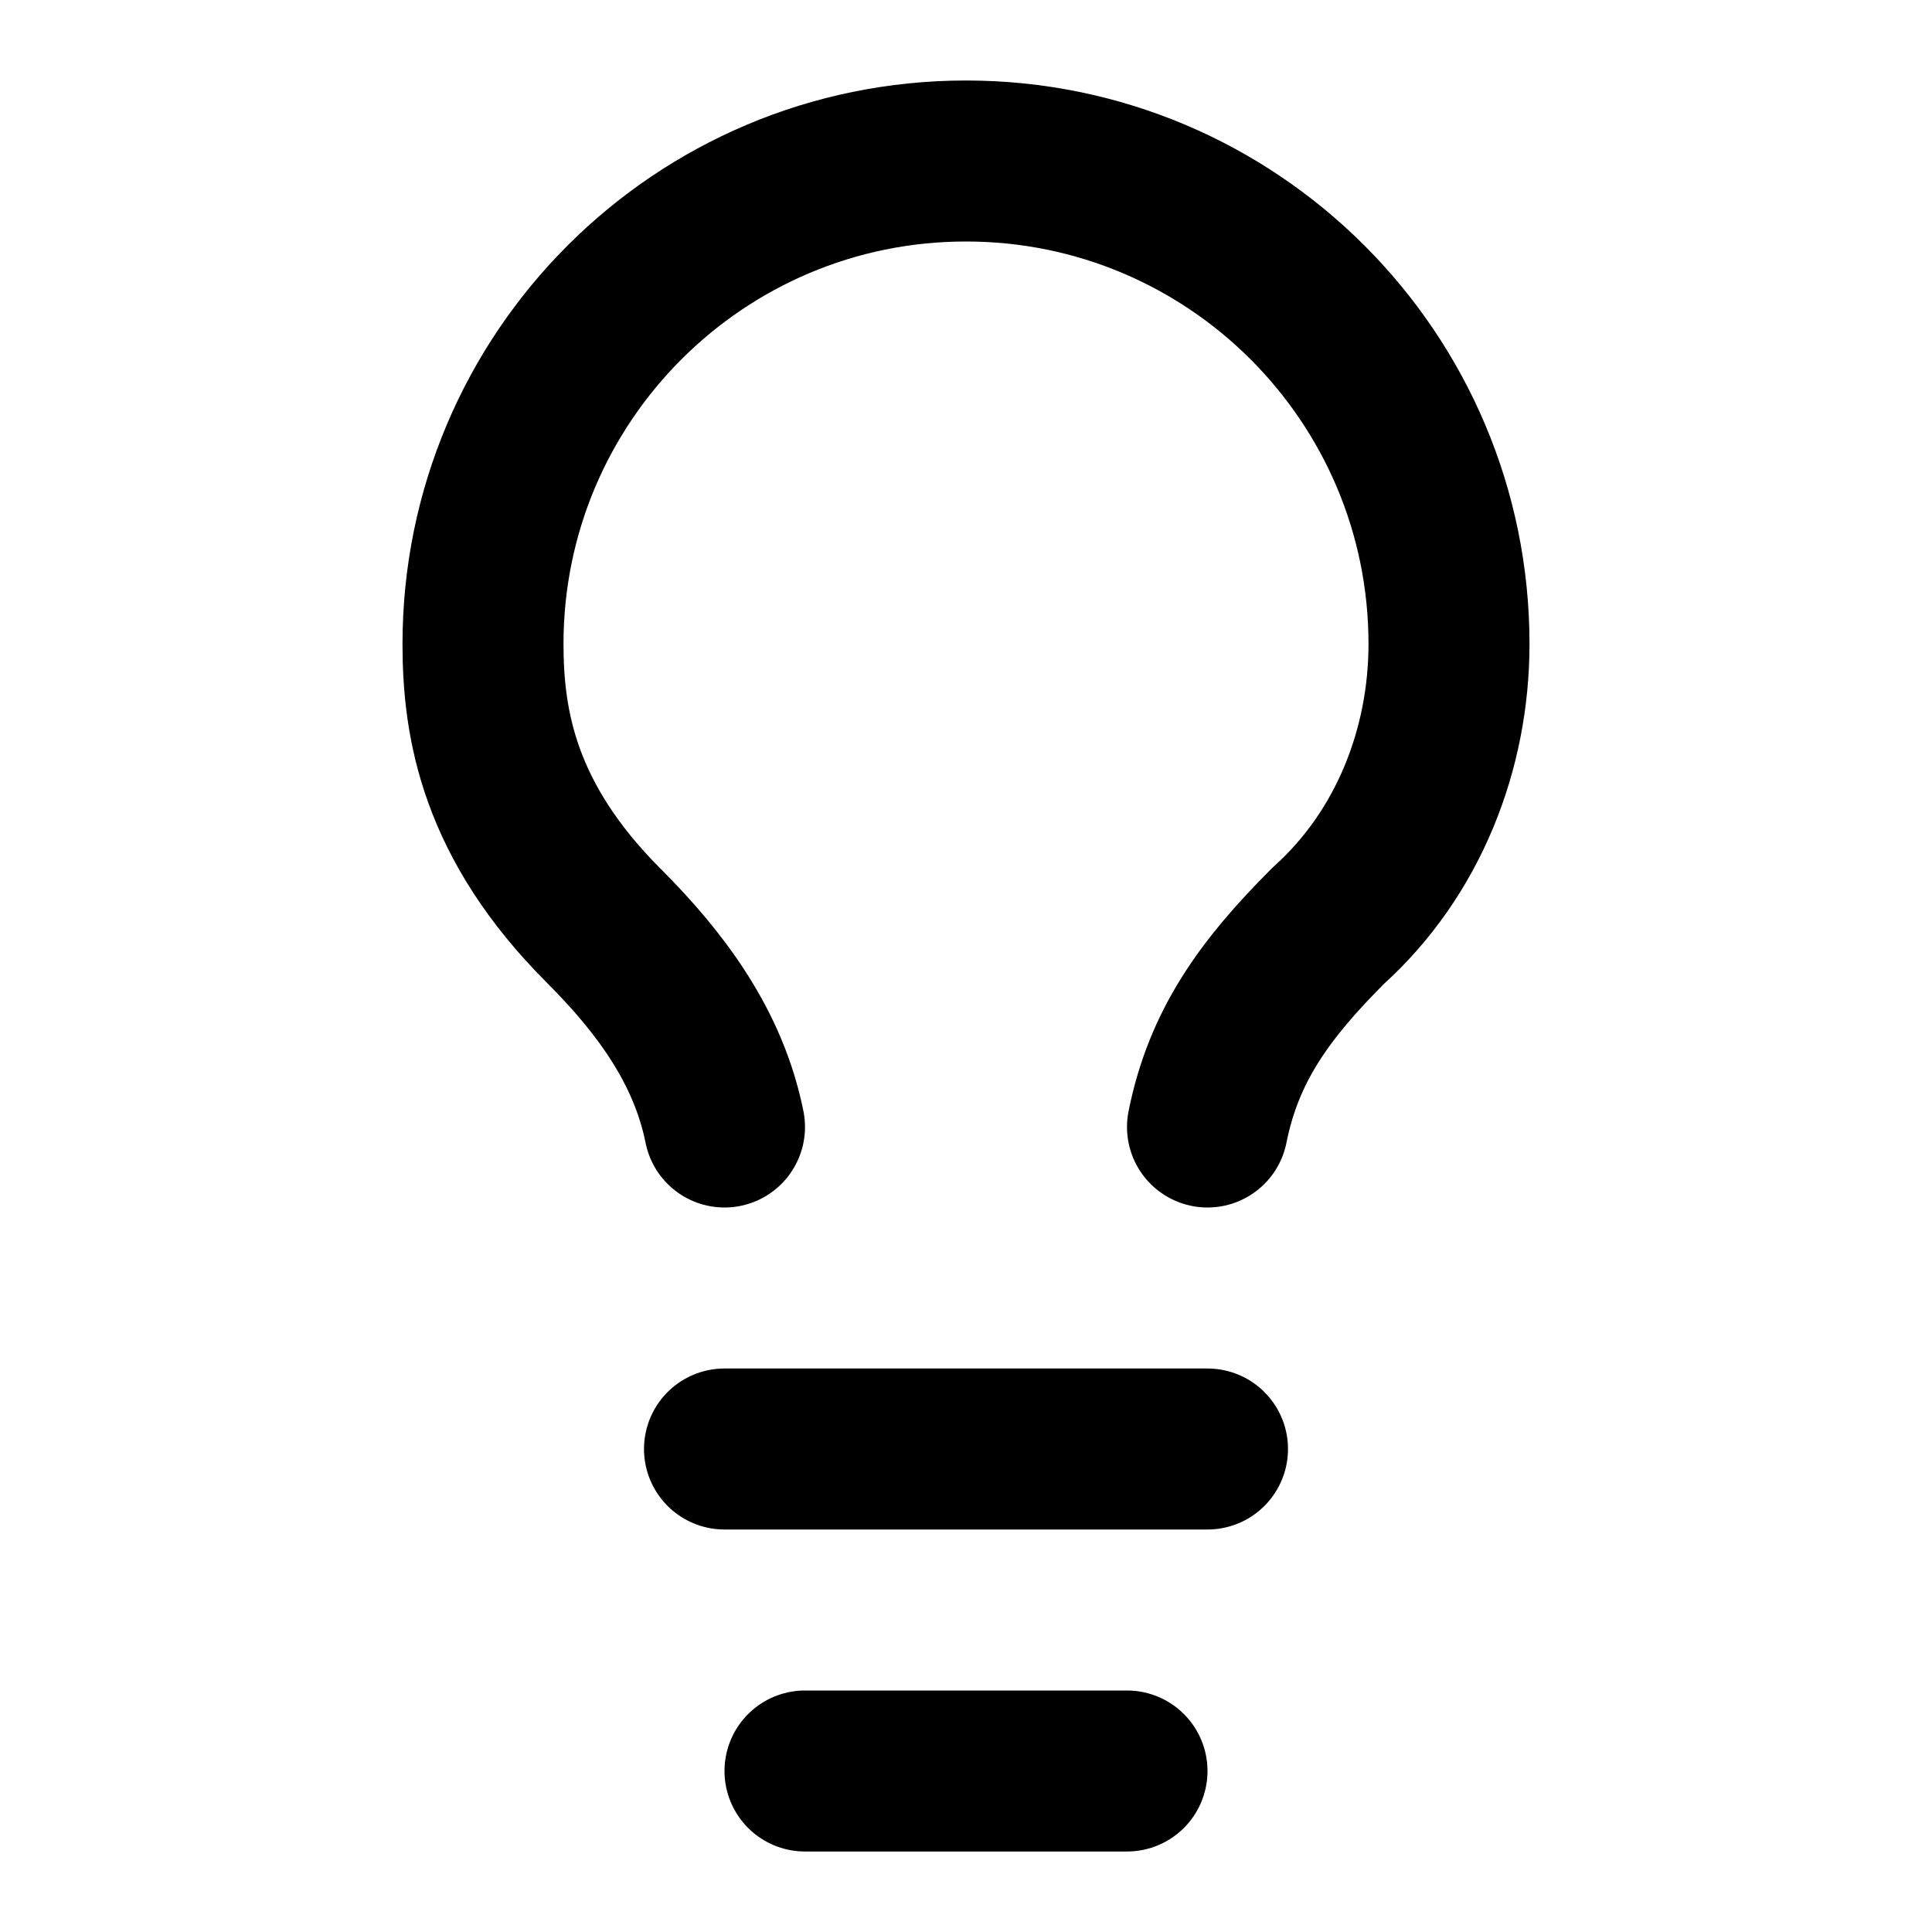
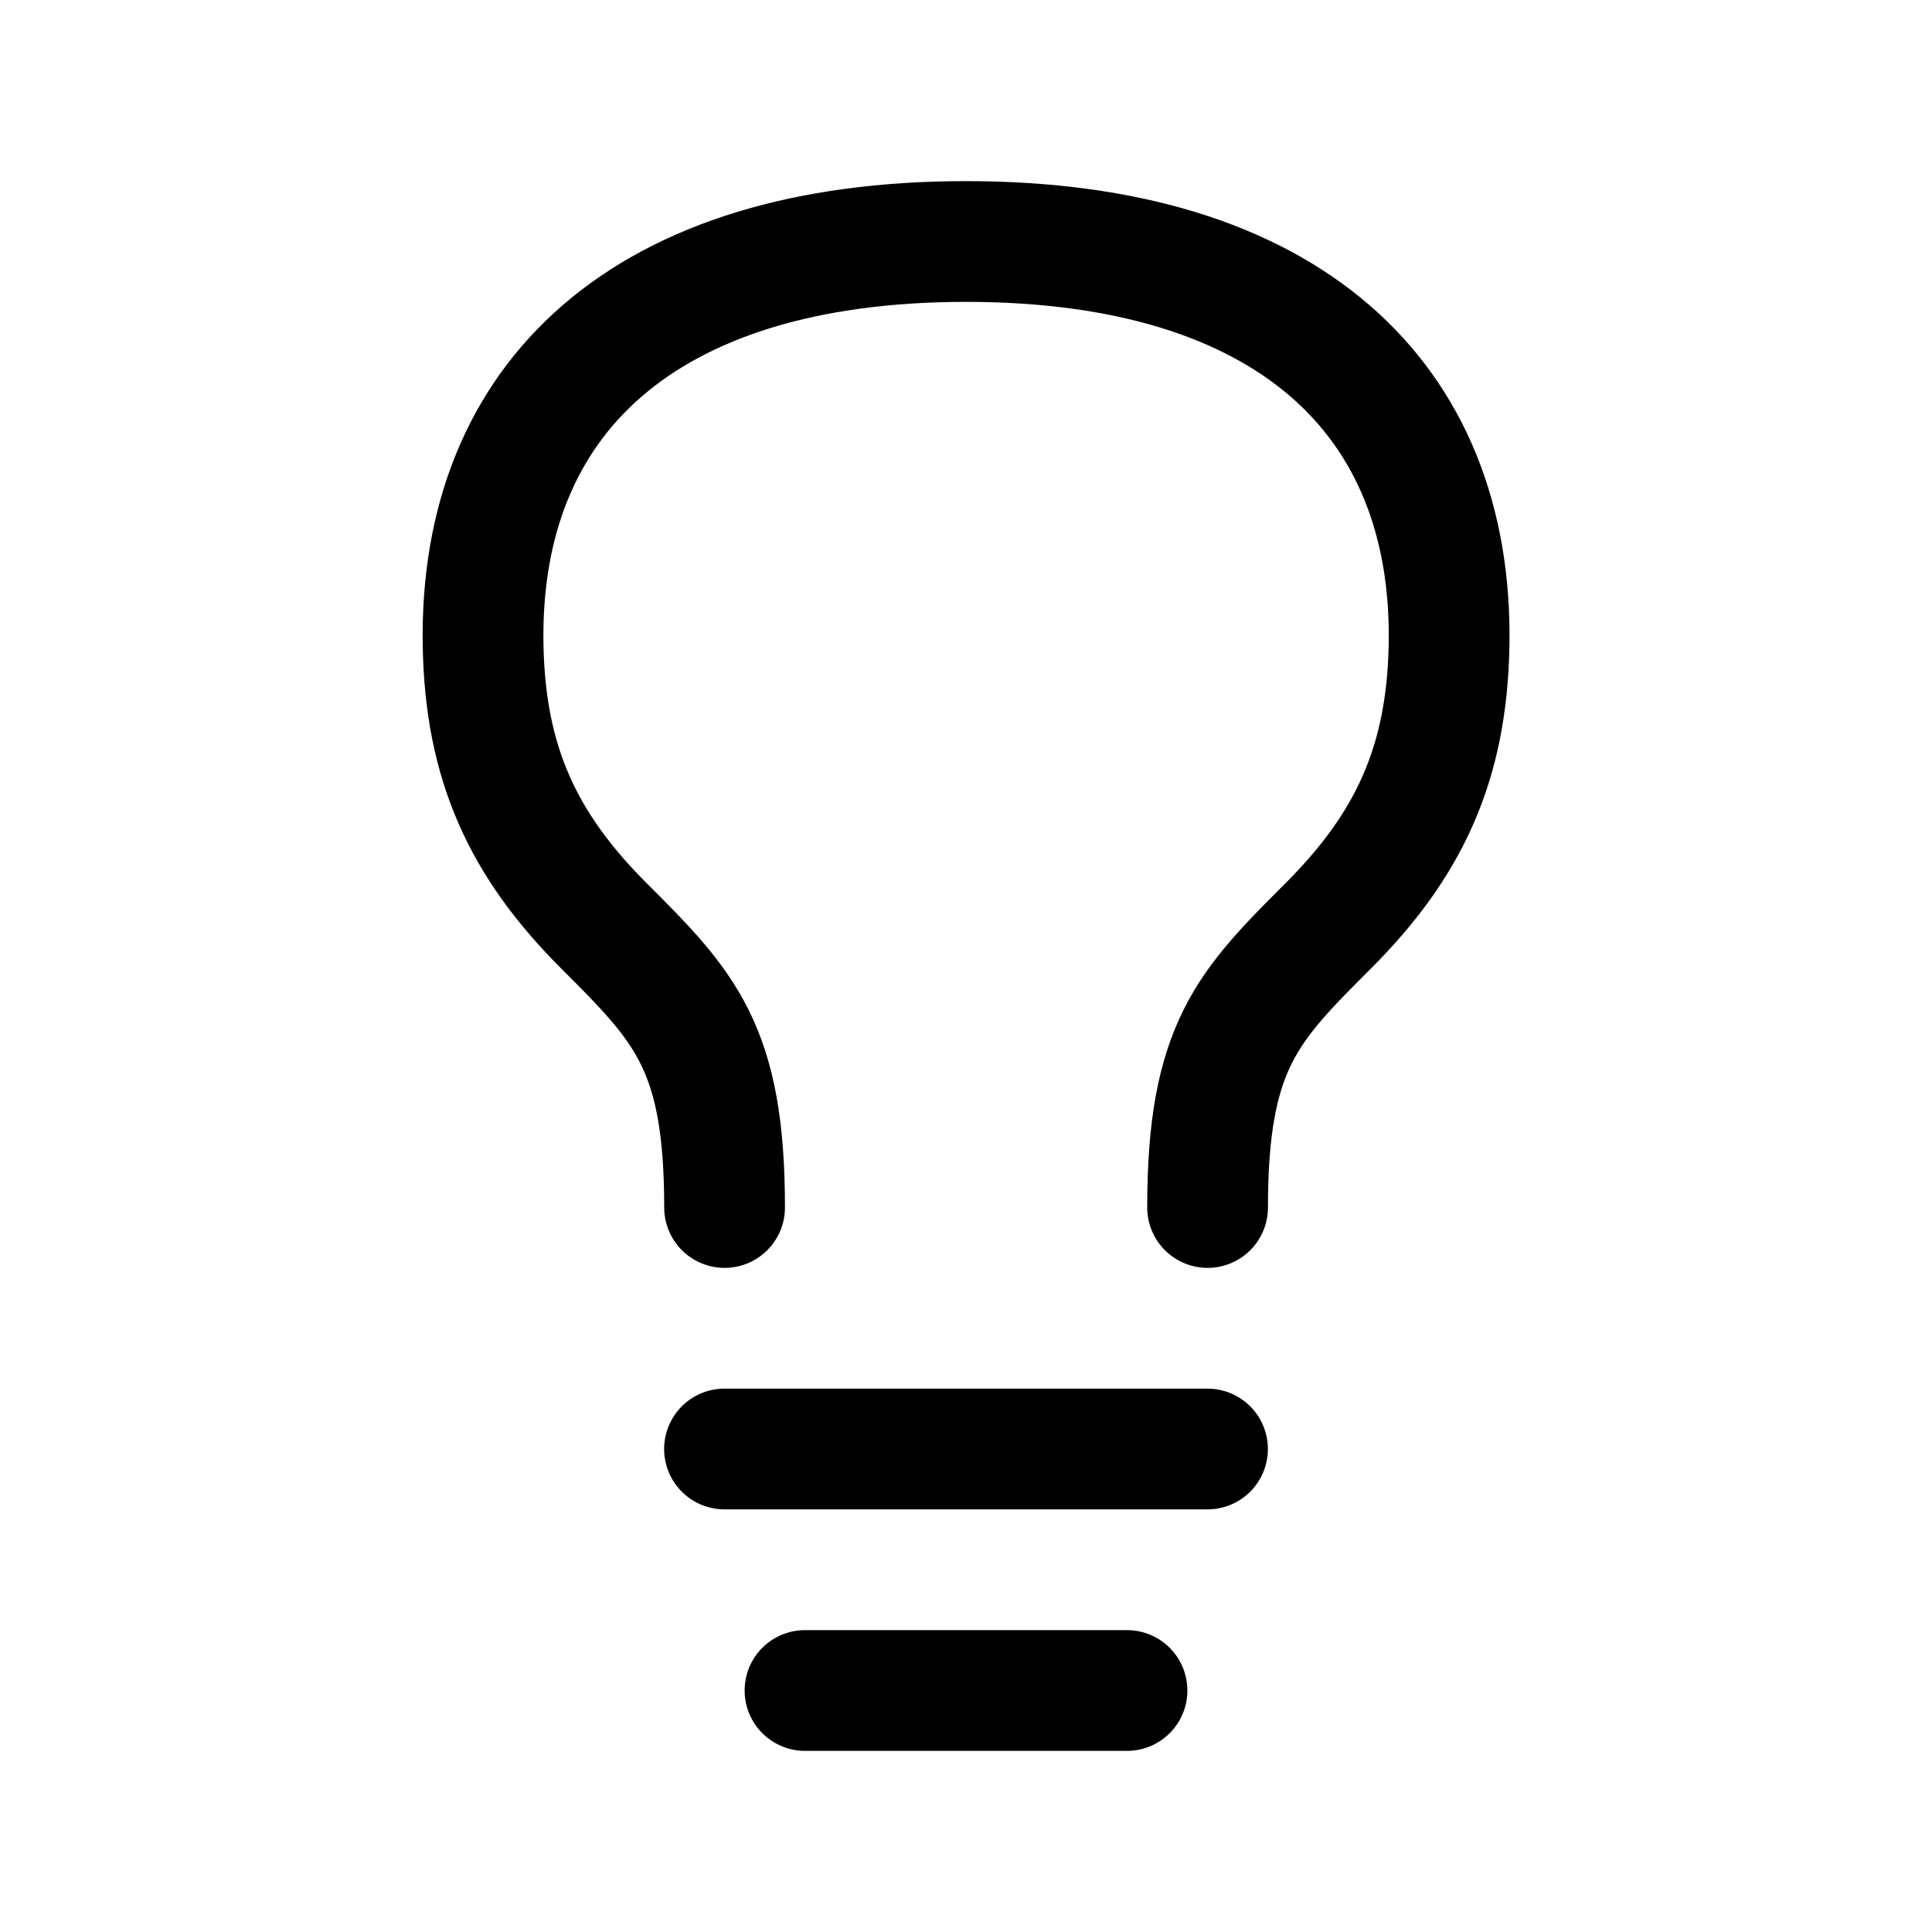
- <svg xmlns="http://www.w3.org/2000/svg" width="24" height="24" viewBox="0 0 24 24" fill="none" stroke="currentColor" stroke-width="2" stroke-linecap="round" stroke-linejoin="round">
-   <path d="M15 14c.2-1 .7-1.7 1.5-2.5 1-.9 1.5-2.2 1.5-3.5A6 6 0 0 0 6 8c0 1 .2 2.2 1.5 3.5.7.7 1.3 1.5 1.5 2.5" />
-   <path d="M9 18h6" />
-   <path d="M10 22h4" />
+ <svg xmlns="http://www.w3.org/2000/svg" width="24" height="24" stroke-width="1.5" viewBox="0 0 24 24" fill="none">
+   <path d="M9 18H15" stroke="currentColor" stroke-linecap="round" stroke-linejoin="round" />
+   <path d="M10 21H14" stroke="currentColor" stroke-linecap="round" stroke-linejoin="round" />
+   <path d="M9.001 15C9.001 13 8.501 12.5 7.501 11.5C6.501 10.5 6.024 9.487 6.001 8C5.953 4.95 8.001 3 12.001 3C16.001 3 18.049 4.95 18.001 8C17.977 9.487 17.501 10.5 16.501 11.5C15.501 12.5 15.001 13 15.001 15" stroke="currentColor" stroke-linecap="round" stroke-linejoin="round" />
</svg>
